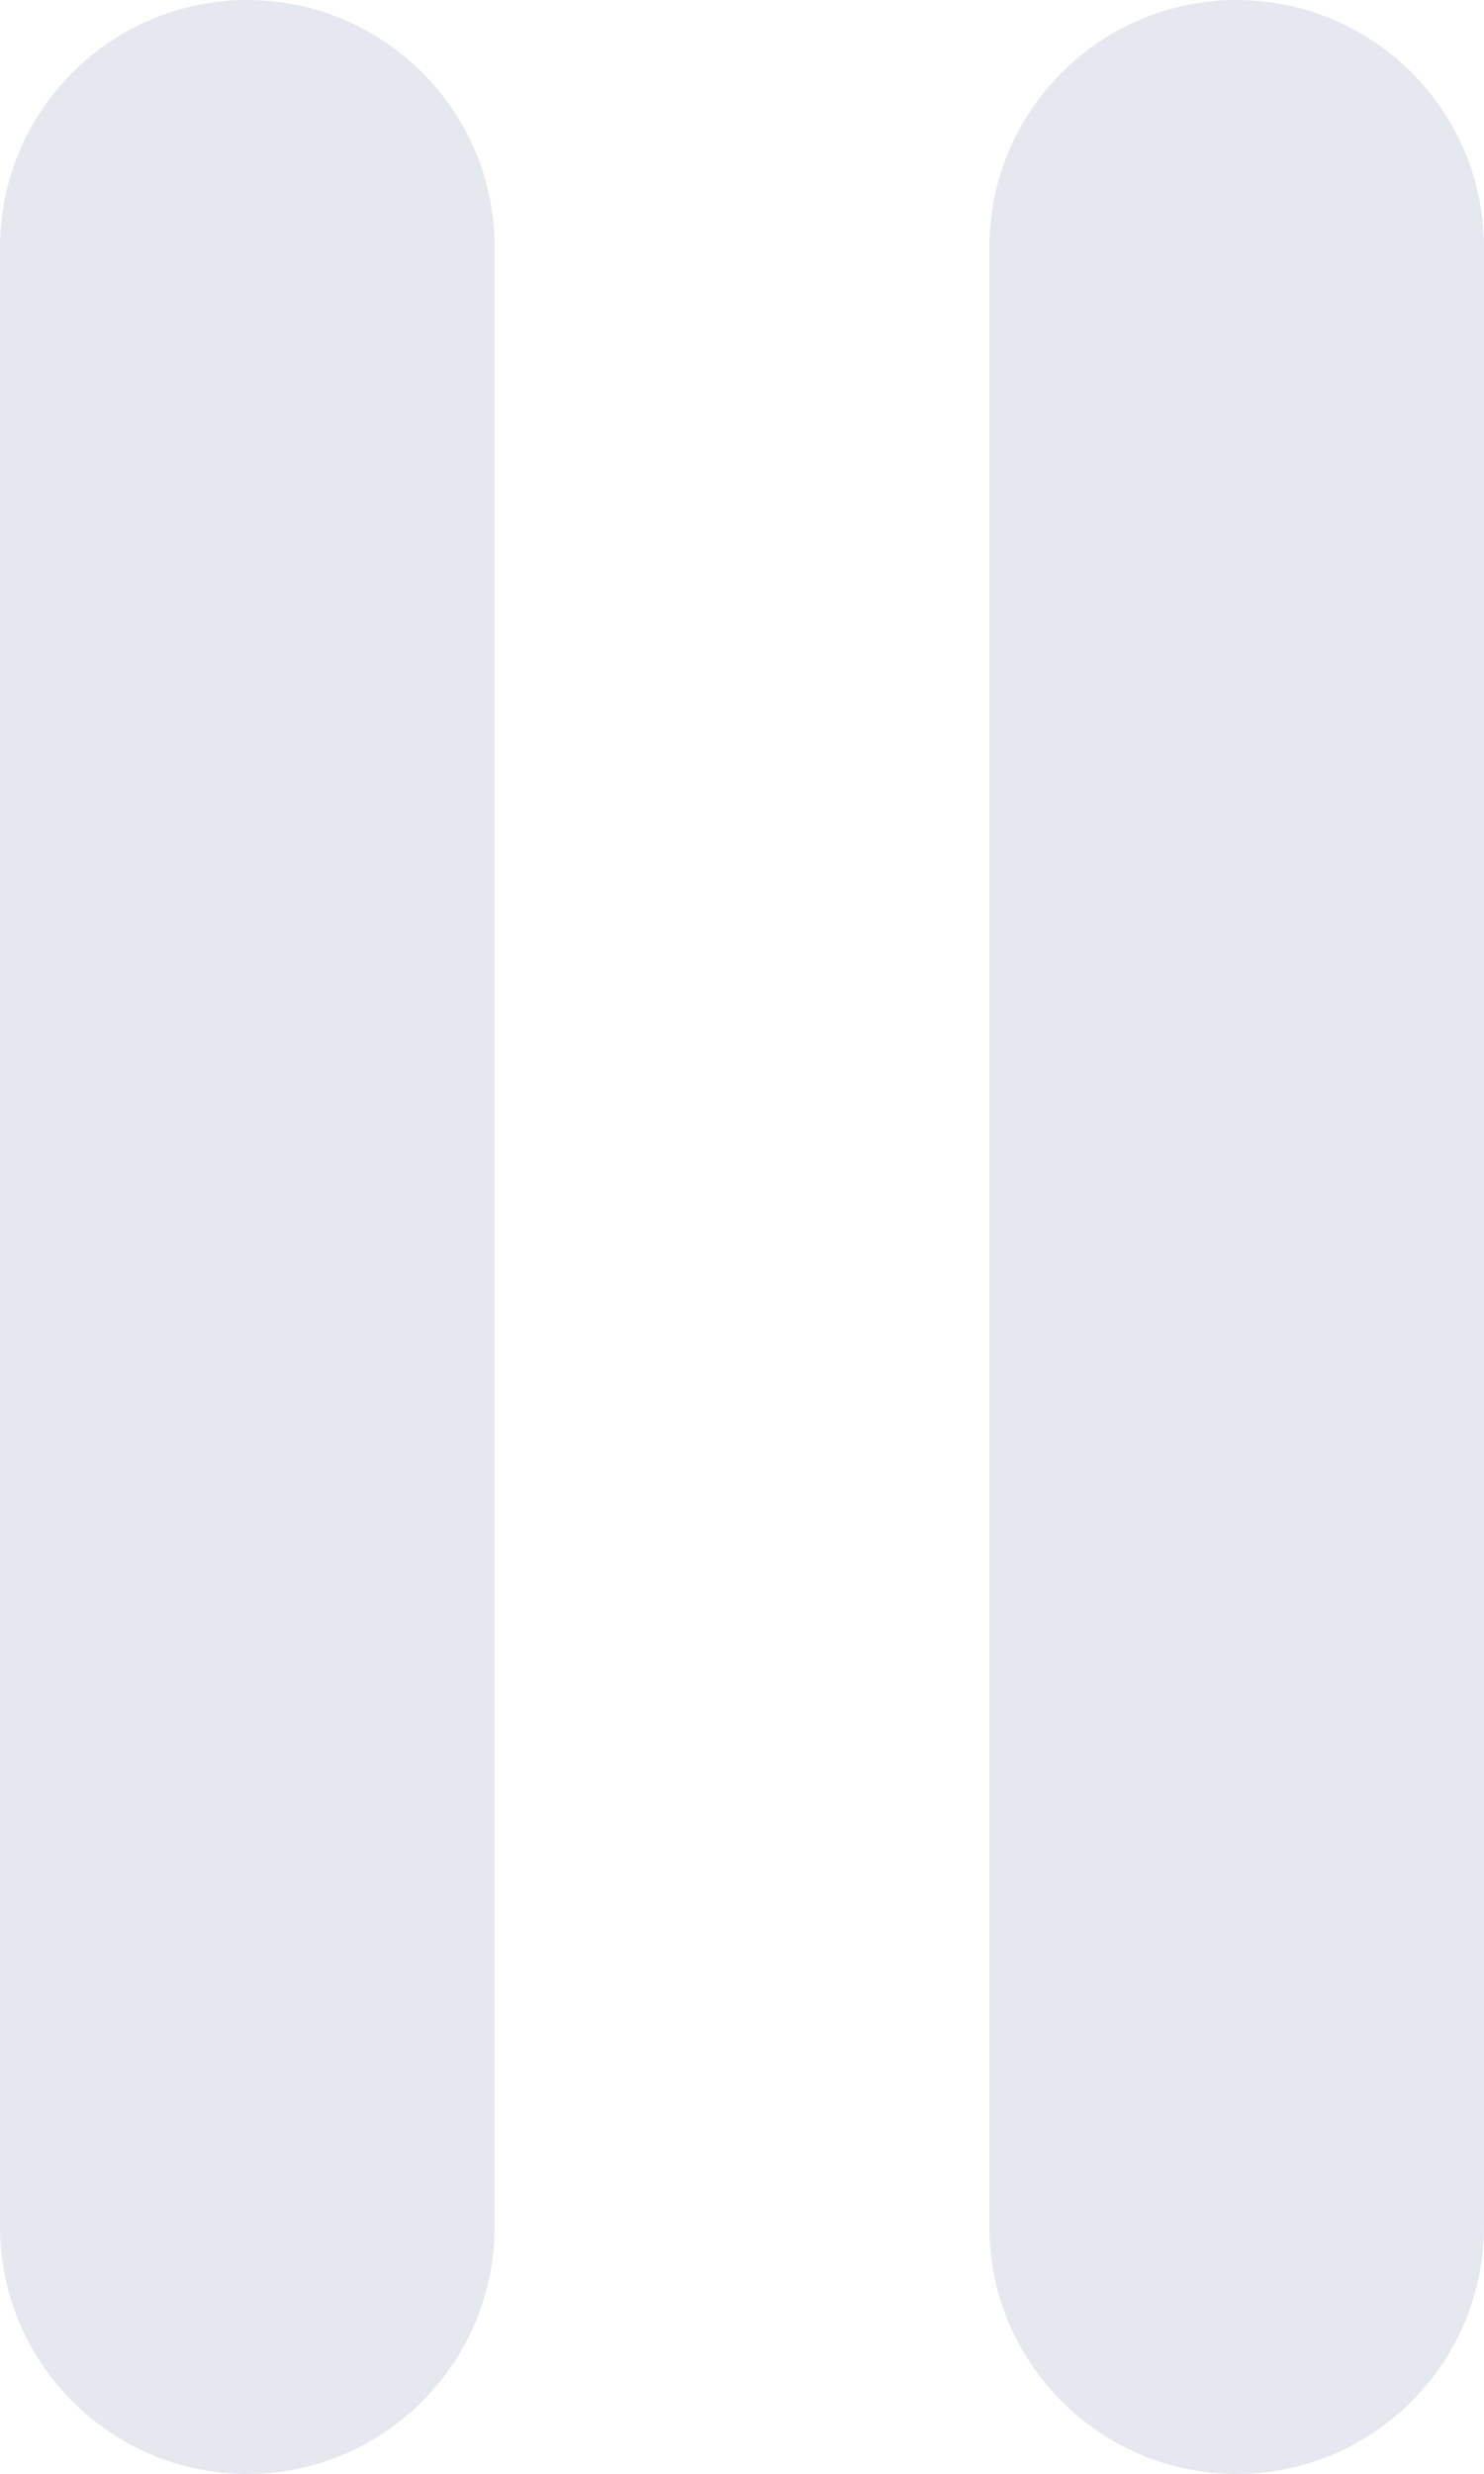
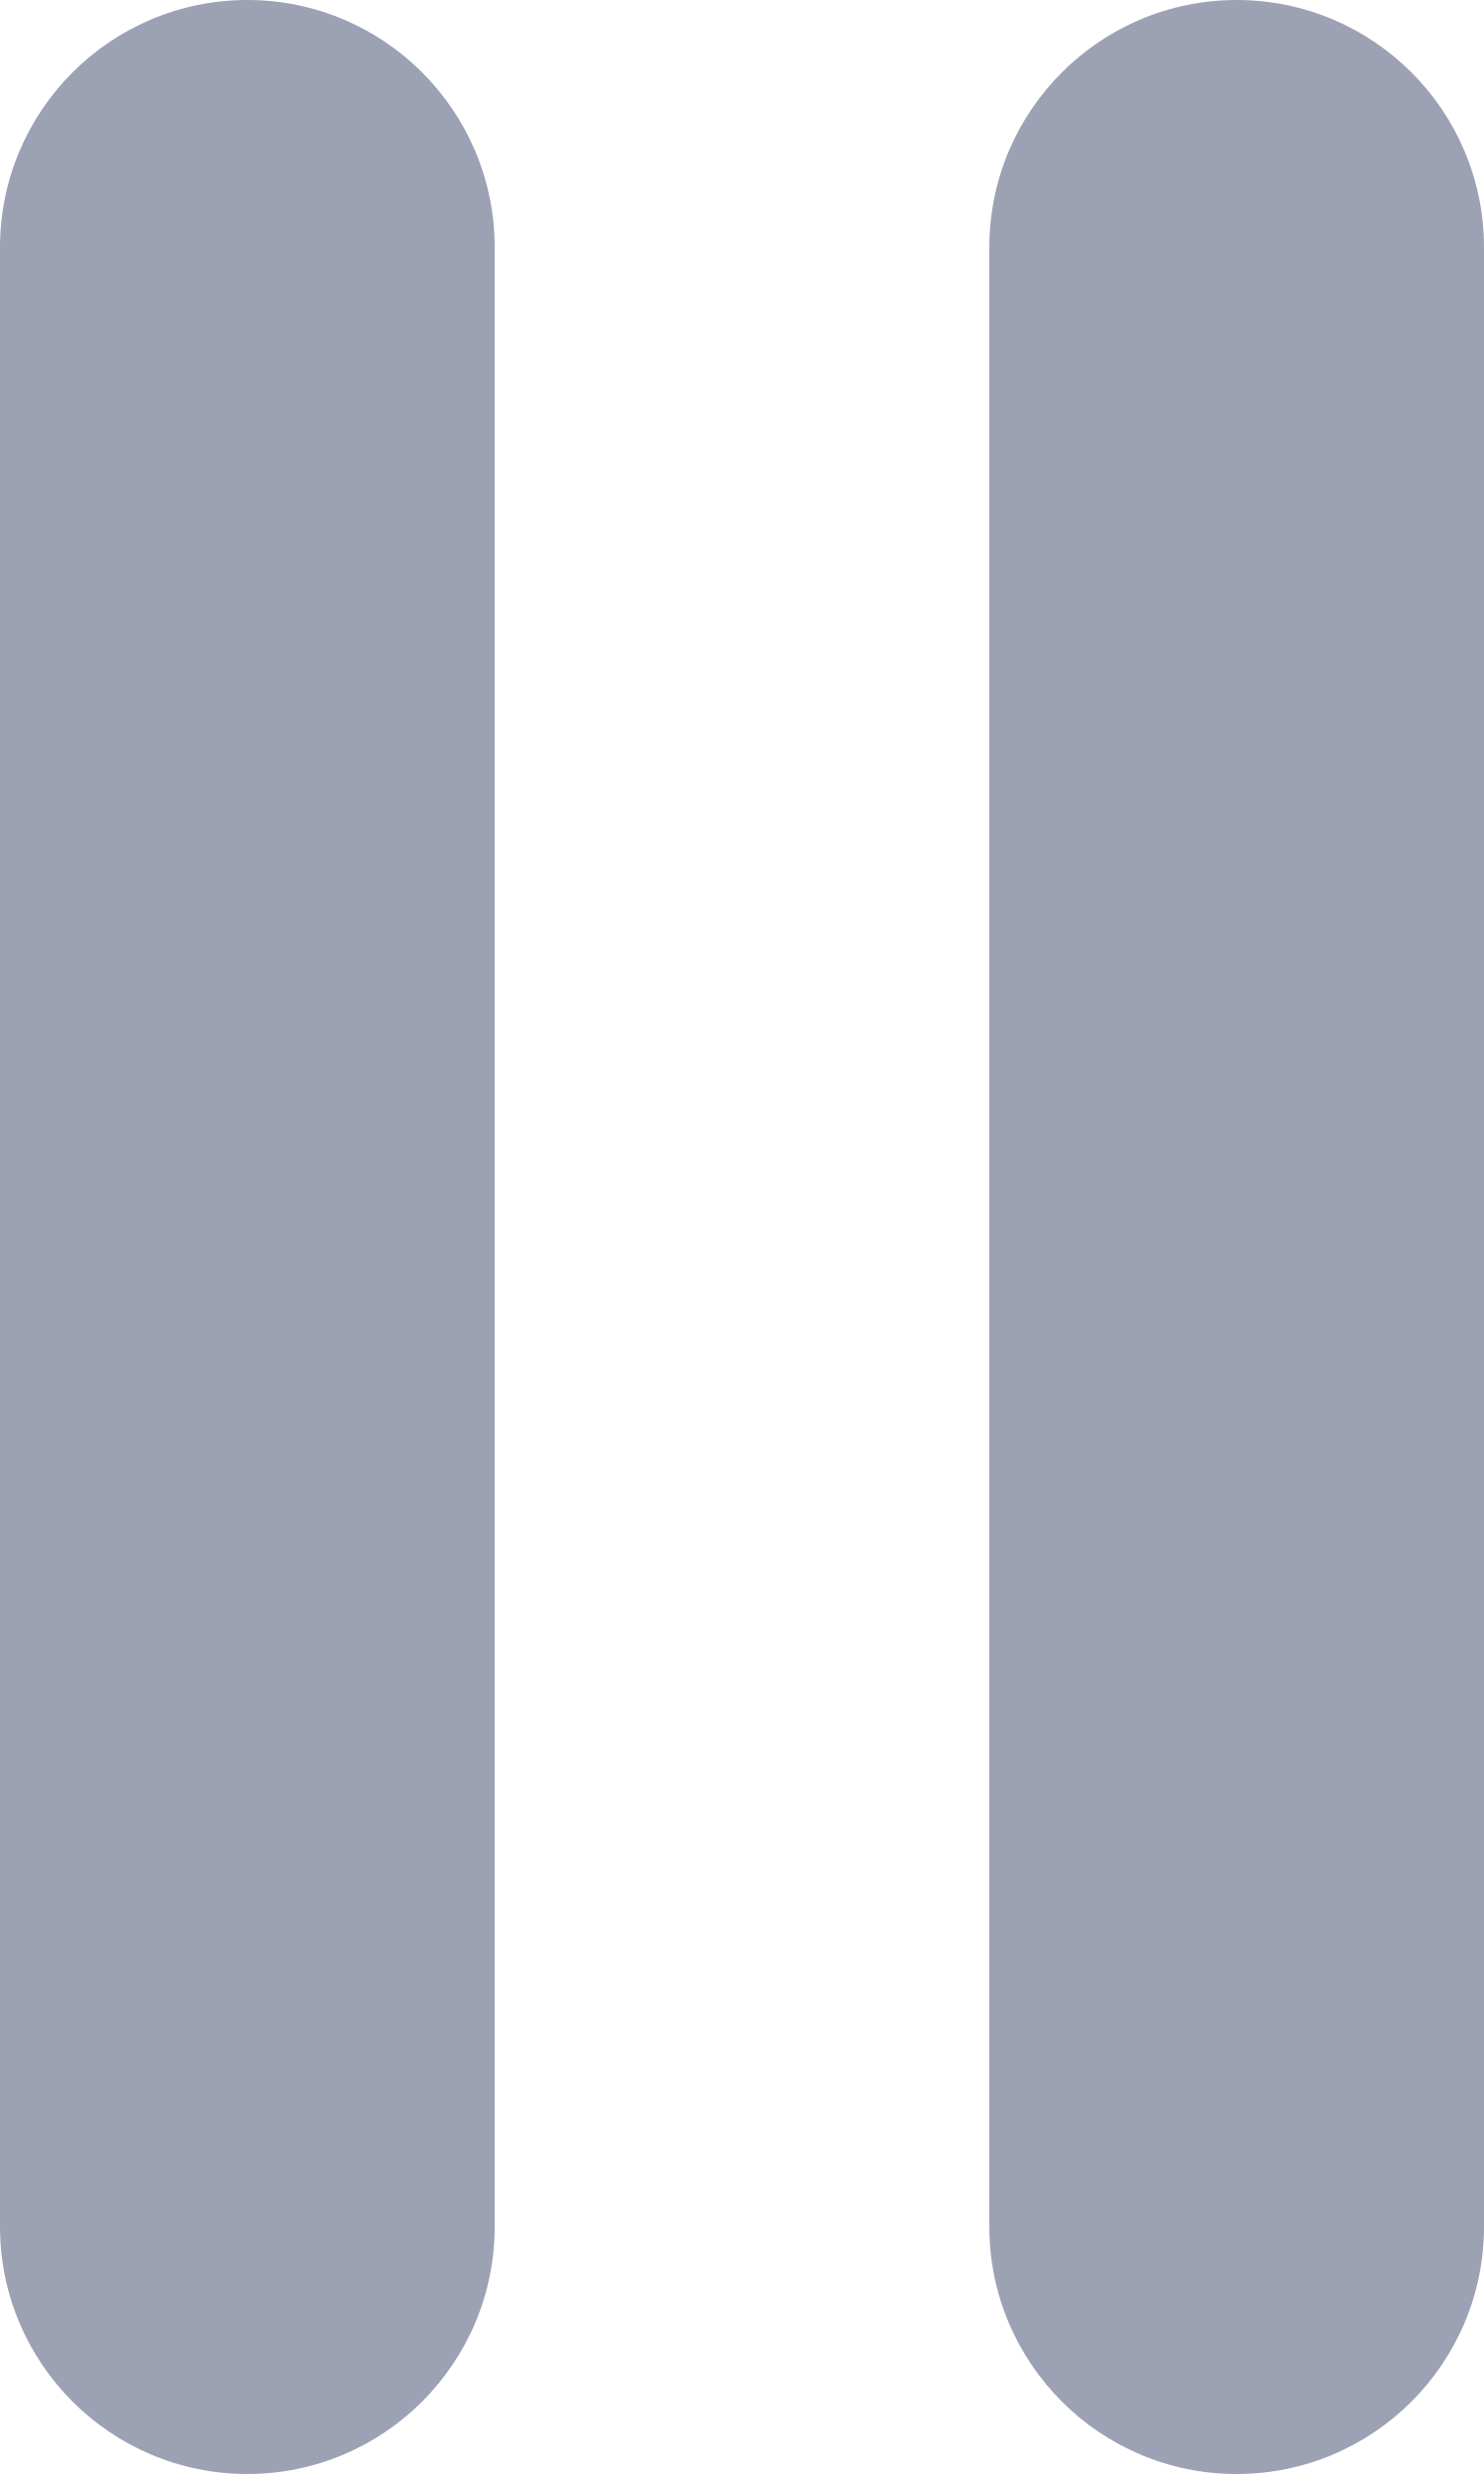
<svg xmlns="http://www.w3.org/2000/svg" width="6" height="10" viewBox="0 0 6 10" fill="none">
-   <path d="M1 0C0.448 0 0 0.448 0 1V9C0 9.552 0.448 10 1 10C1.552 10 2 9.552 2 9V1C2 0.448 1.552 0 1 0Z" fill="#E6E8F0" />
-   <path d="M5 0C4.448 0 4 0.448 4 1V9C4 9.552 4.448 10 5 10C5.552 10 6 9.552 6 9V1C6 0.448 5.552 0 5 0Z" fill="#E6E8F0" />
+   <path d="M1 0C0.448 0 0 0.448 0 1V9C0 9.552 0.448 10 1 10C1.552 10 2 9.552 2 9V1C2 0.448 1.552 0 1 0Z" fill="#9CA1B3" />
+   <path d="M5 0C4.448 0 4 0.448 4 1V9C4 9.552 4.448 10 5 10C5.552 10 6 9.552 6 9V1C6 0.448 5.552 0 5 0Z" fill="#9CA1B3" />
</svg>
